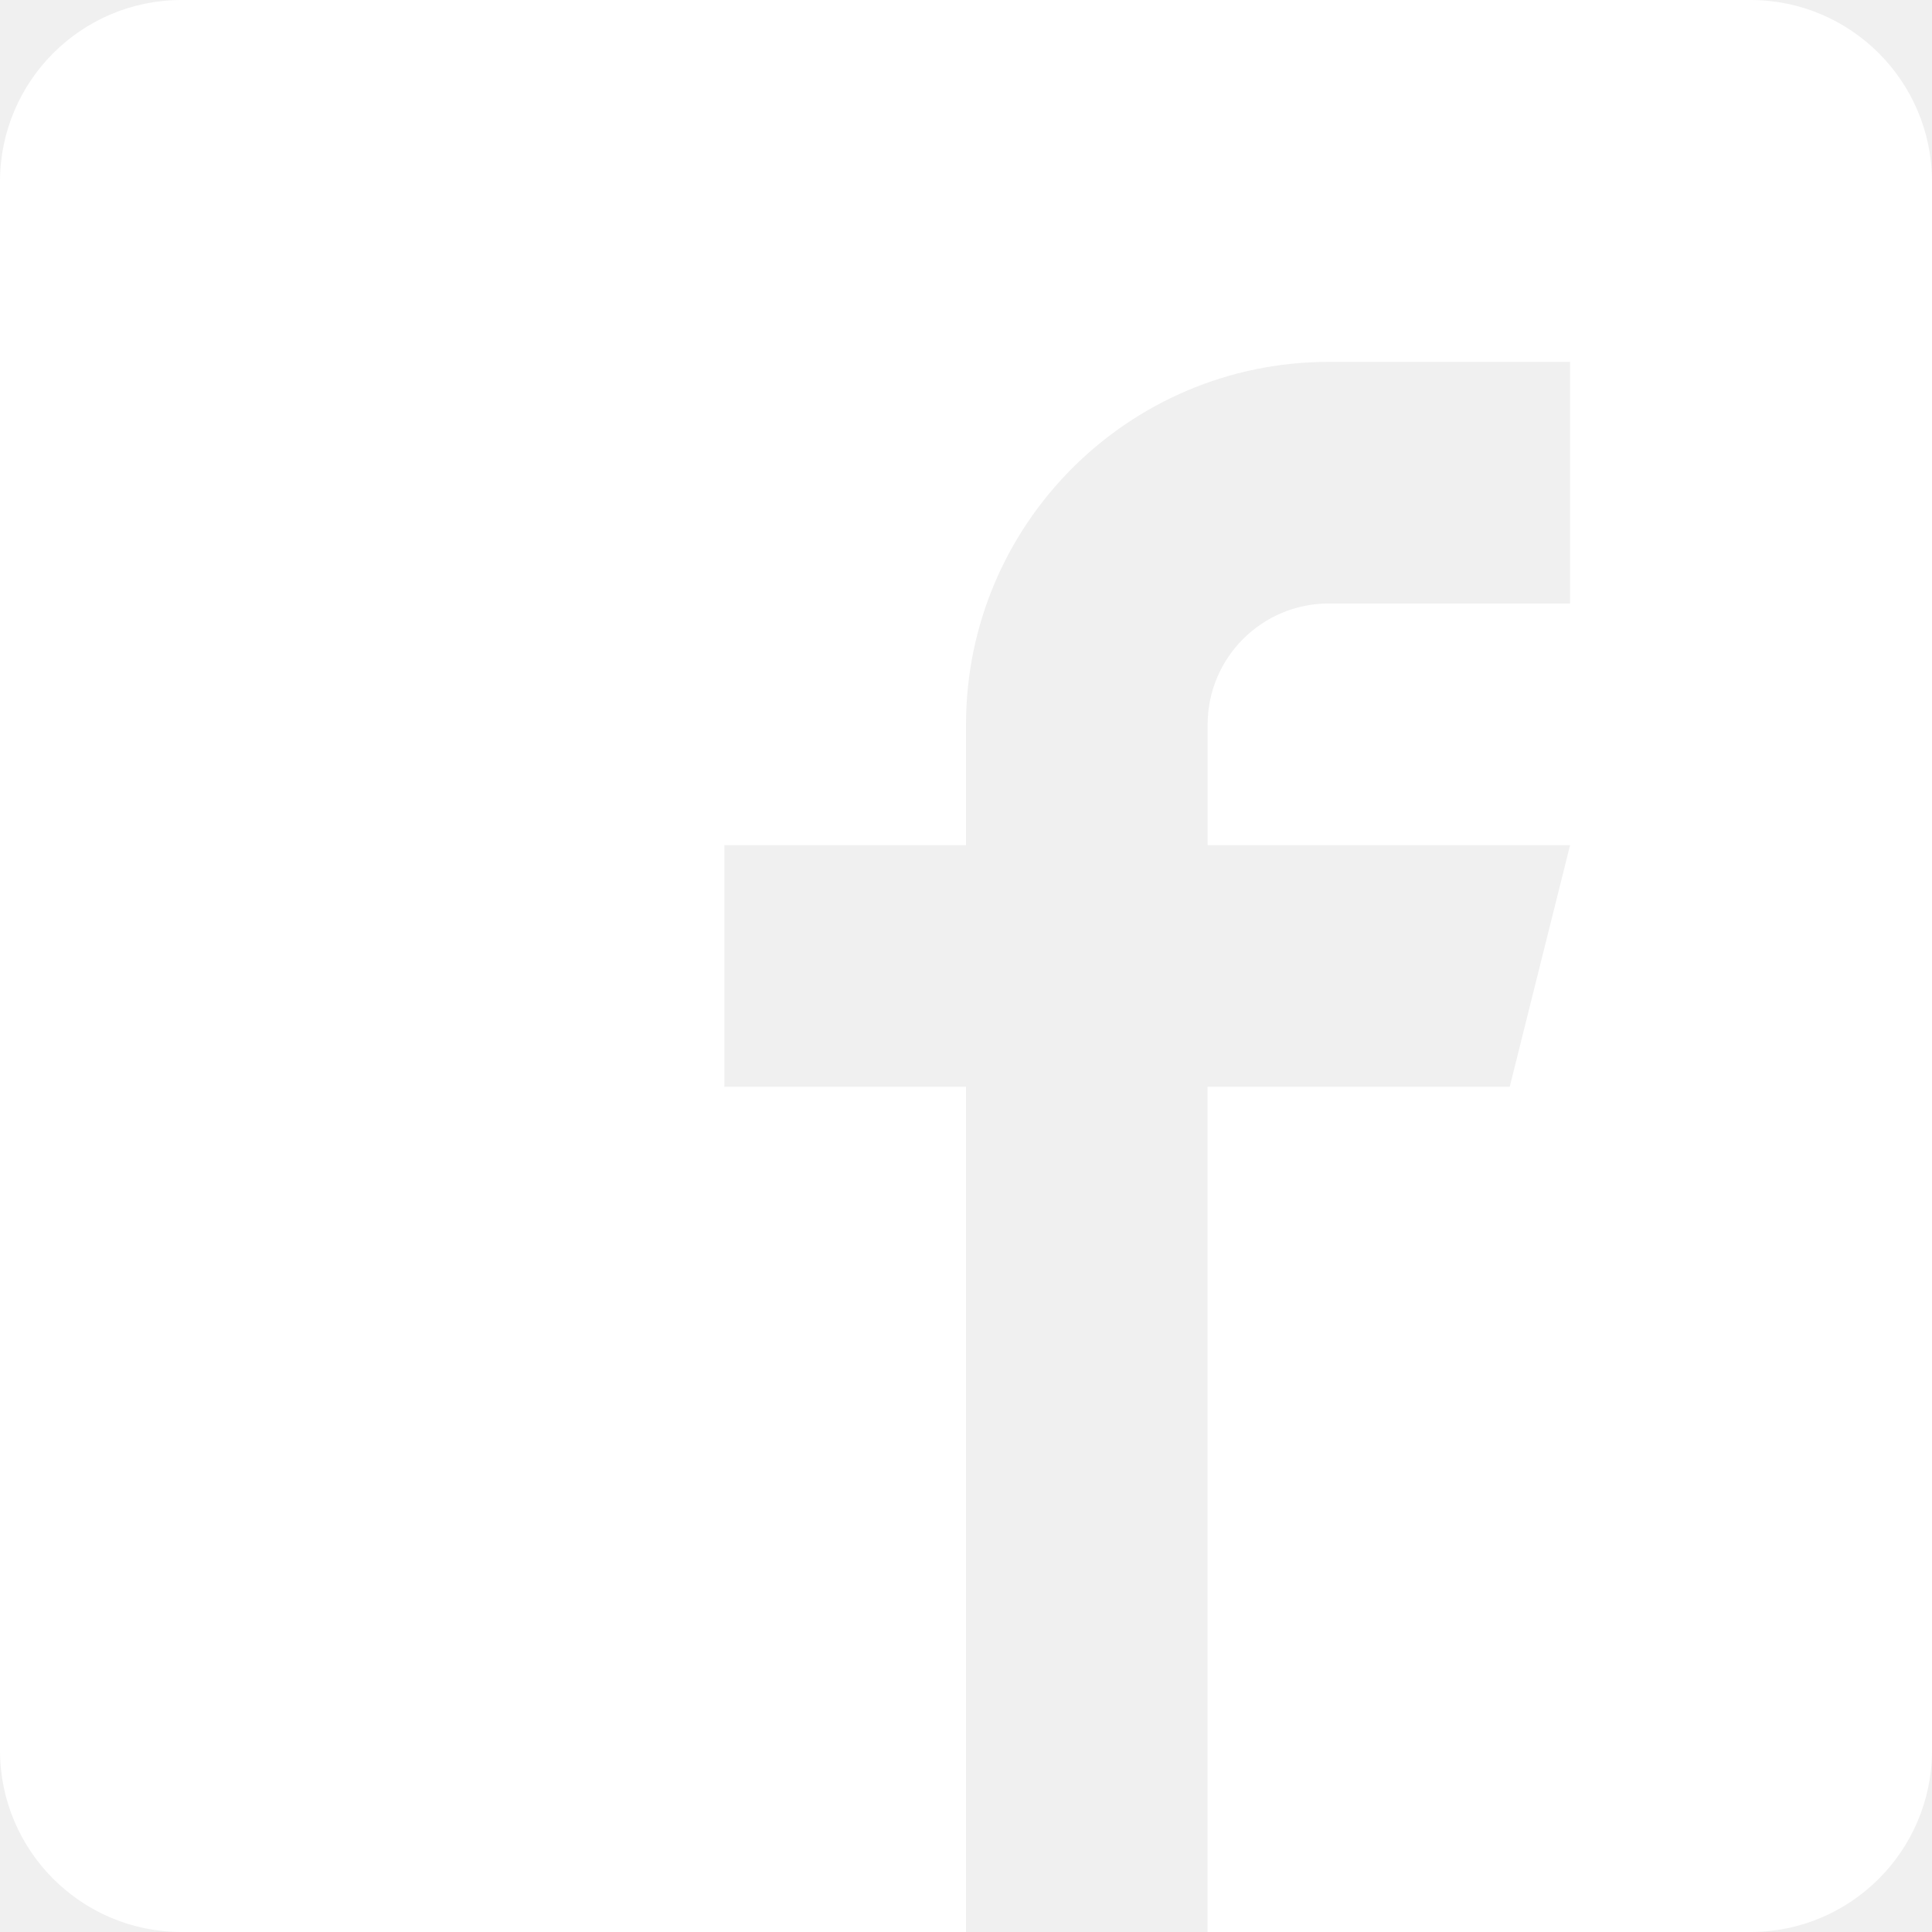
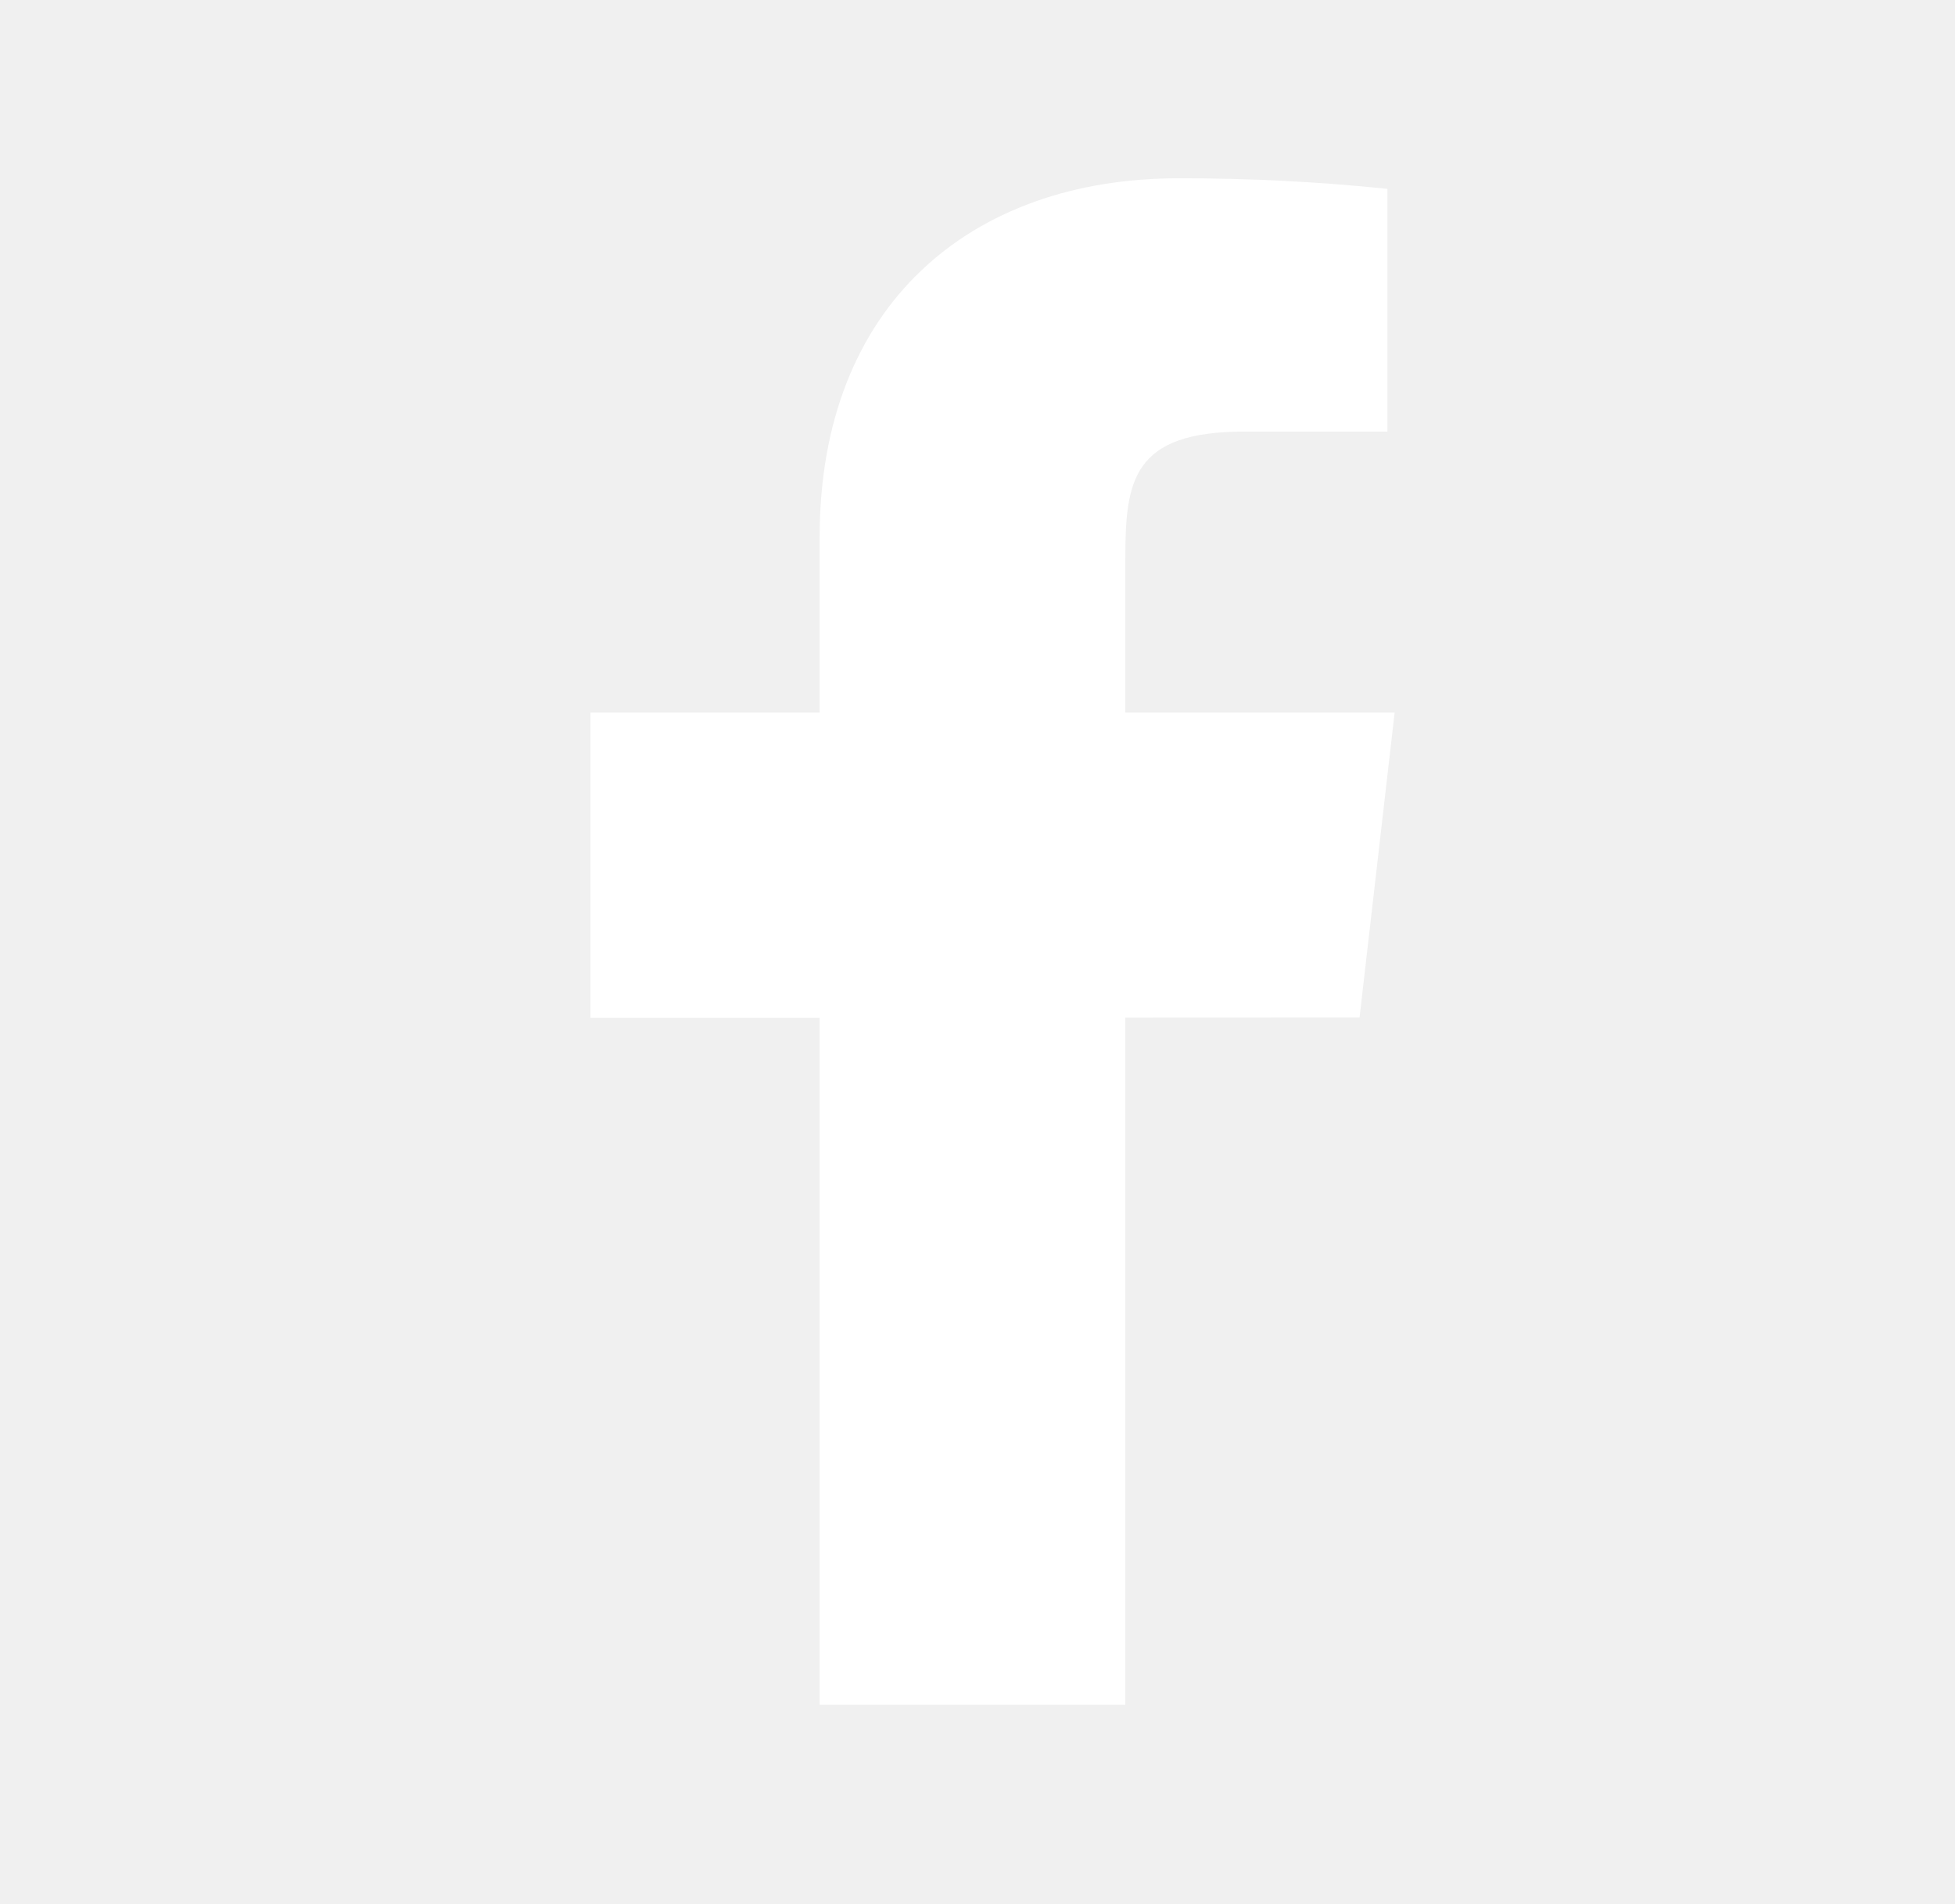
- <svg xmlns="http://www.w3.org/2000/svg" width="36.78" height="36.78" viewBox="0 0 36.78 36.78">
-   <path id="facebook" d="M33.332,0H3.448A3.458,3.458,0,0,0,0,3.448V33.332A3.458,3.458,0,0,0,3.448,36.78H18.39V20.689h-4.6v-4.6h4.6v-2.3a6.908,6.908,0,0,1,6.9-6.9h4.6v4.6h-4.6a2.306,2.306,0,0,0-2.3,2.3v2.3h6.9l-1.149,4.6H22.988V36.78H33.332a3.458,3.458,0,0,0,3.448-3.448V3.448A3.458,3.458,0,0,0,33.332,0Z" fill="#fff" />
+ <svg xmlns="http://www.w3.org/2000/svg" width="38" height="37" viewBox="0 0 38 37" fill="none">
+   <path d="M27.108 13.852H21.873V10.884C21.873 9.353 21.997 8.389 24.194 8.389H26.968V3.671C25.618 3.532 24.261 3.463 22.902 3.466C18.873 3.466 15.932 5.925 15.932 10.438V13.852H11.477V19.786L15.932 19.785V33.139H21.873V19.782L26.426 19.78L27.108 13.852Z" fill="white" />
</svg>
